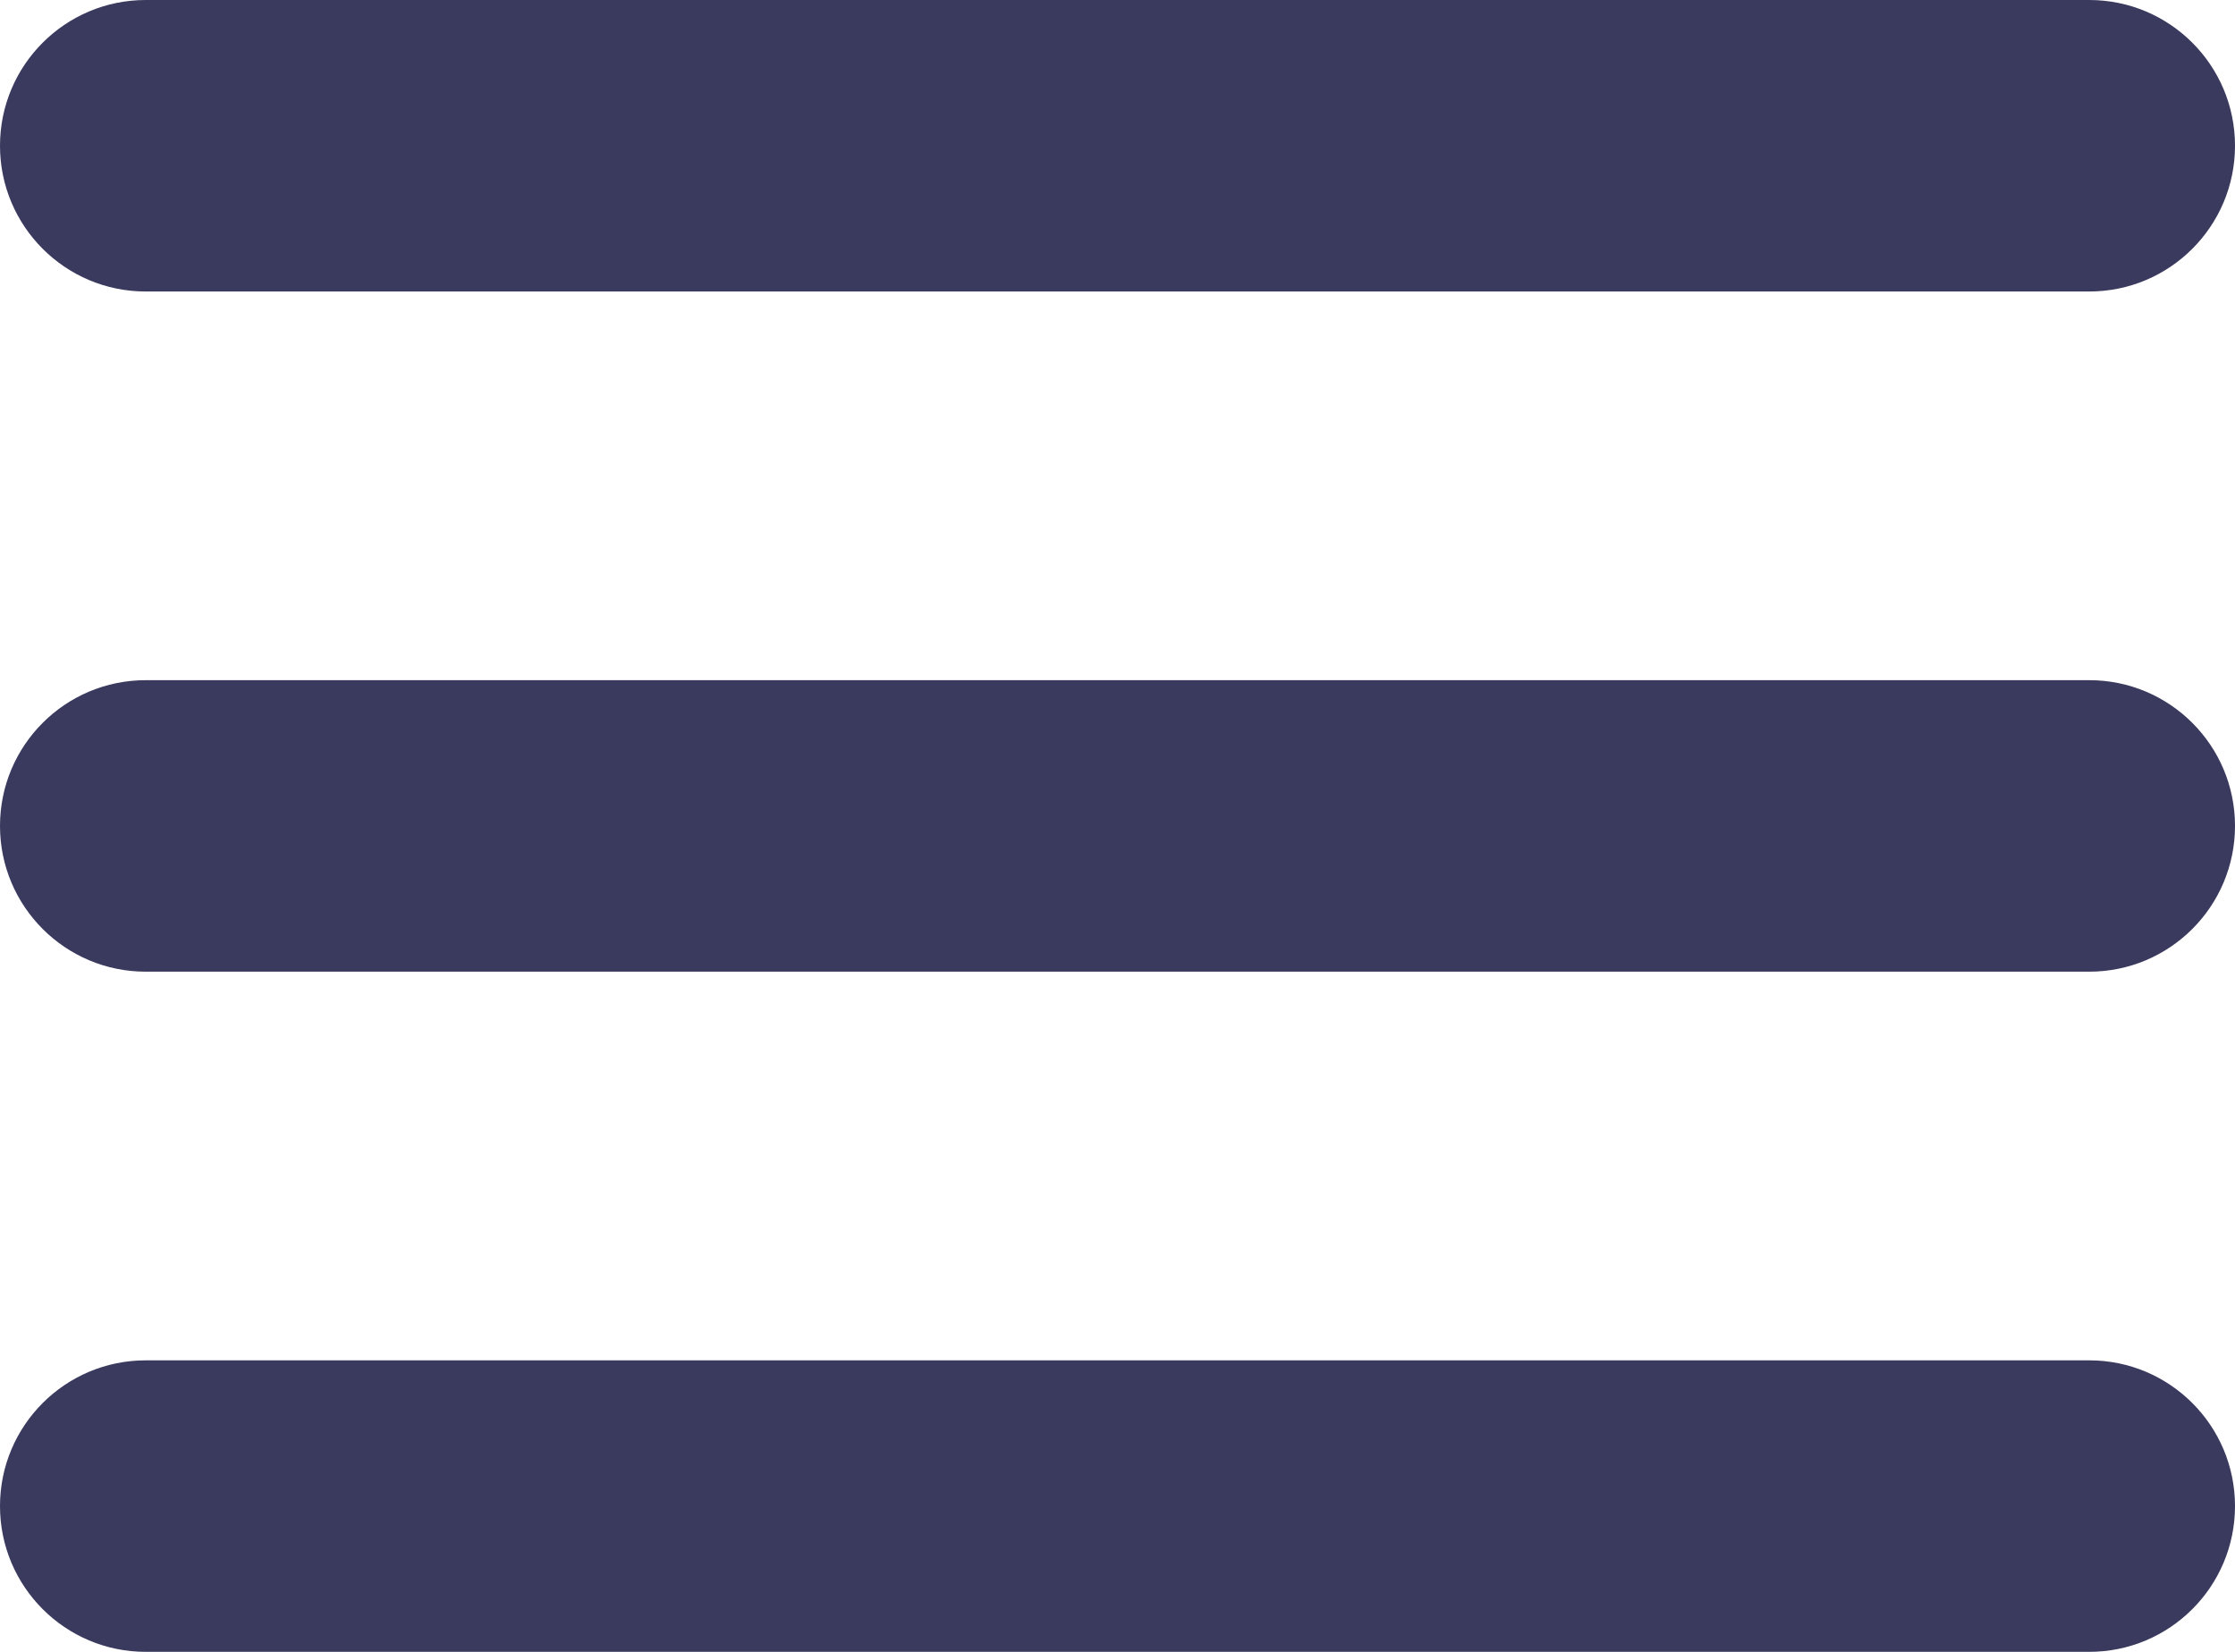
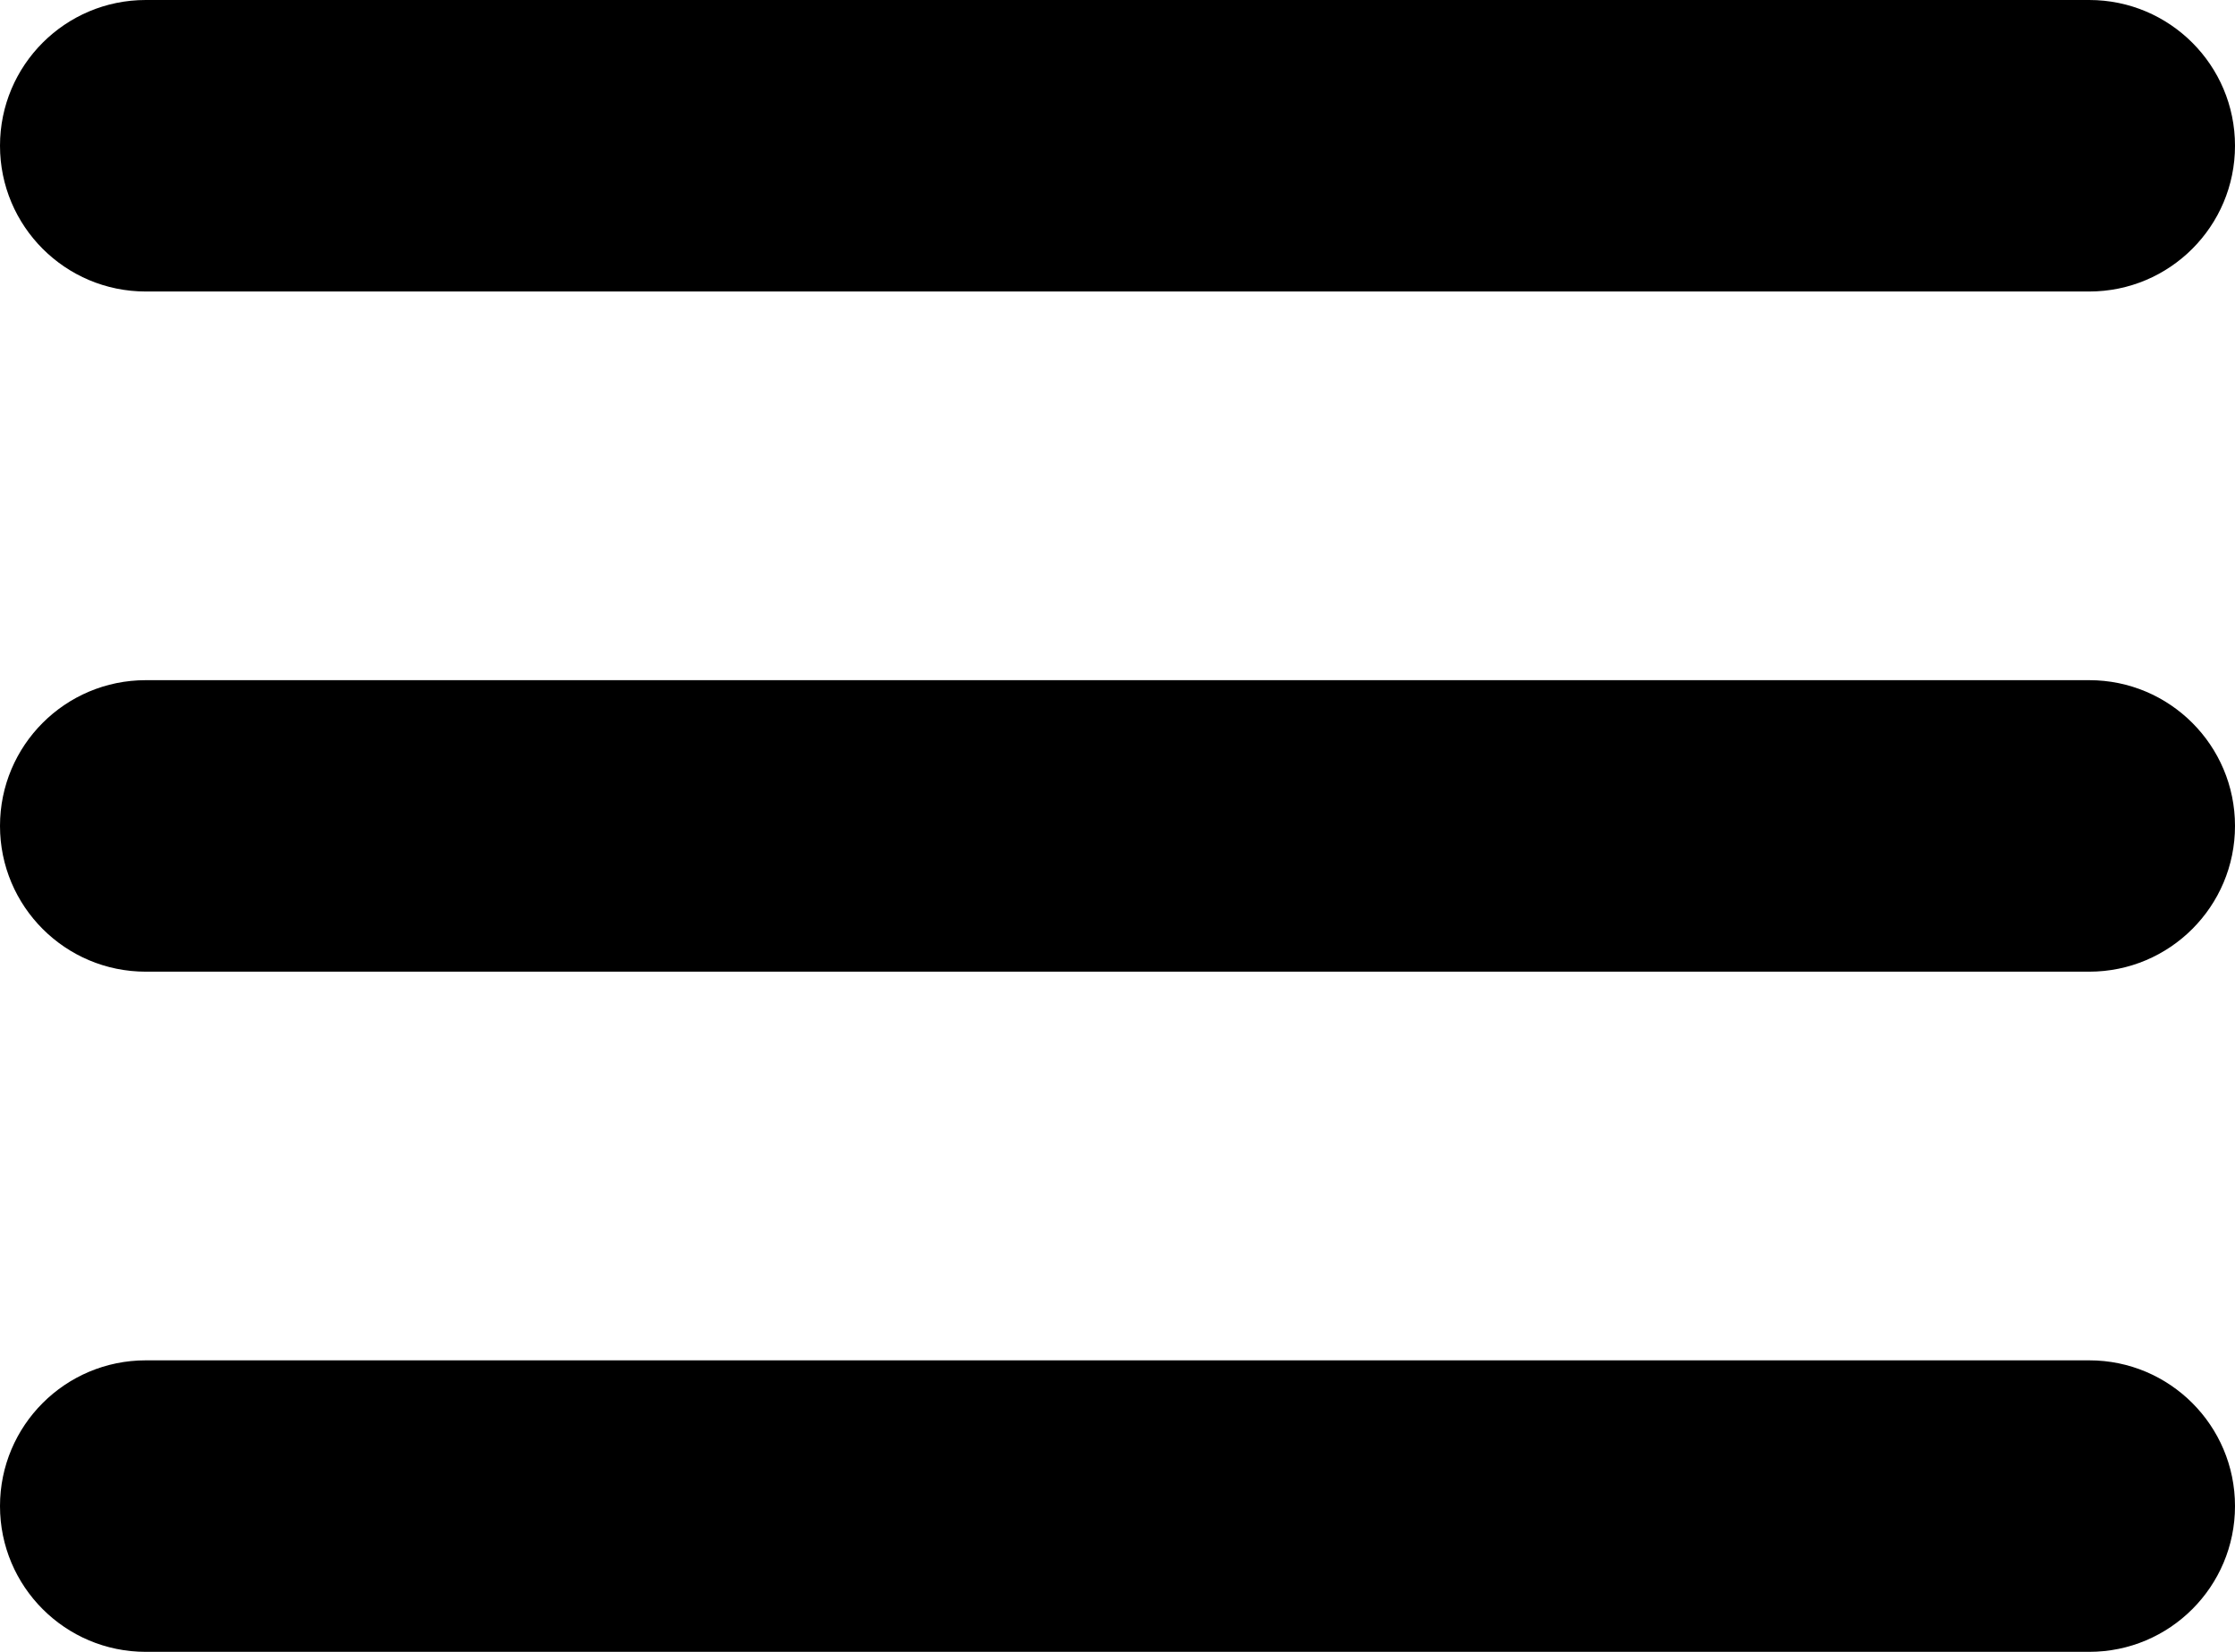
<svg xmlns="http://www.w3.org/2000/svg" width="23" height="17" viewBox="0 0 23 17" fill="none">
-   <rect width="23" height="3" rx="1.5" fill="#3A395E" />
-   <rect y="7" width="23" height="3" rx="1.5" fill="#3A395E" />
-   <rect y="14" width="23" height="3" rx="1.5" fill="#3A395E" />
+   <rect width="23" height="3" rx="1.5" fill="#000" />
+   <rect y="7" width="23" height="3" rx="1.5" fill="#000" />
+   <rect y="14" width="23" height="3" rx="1.5" fill="#000" />
</svg>
